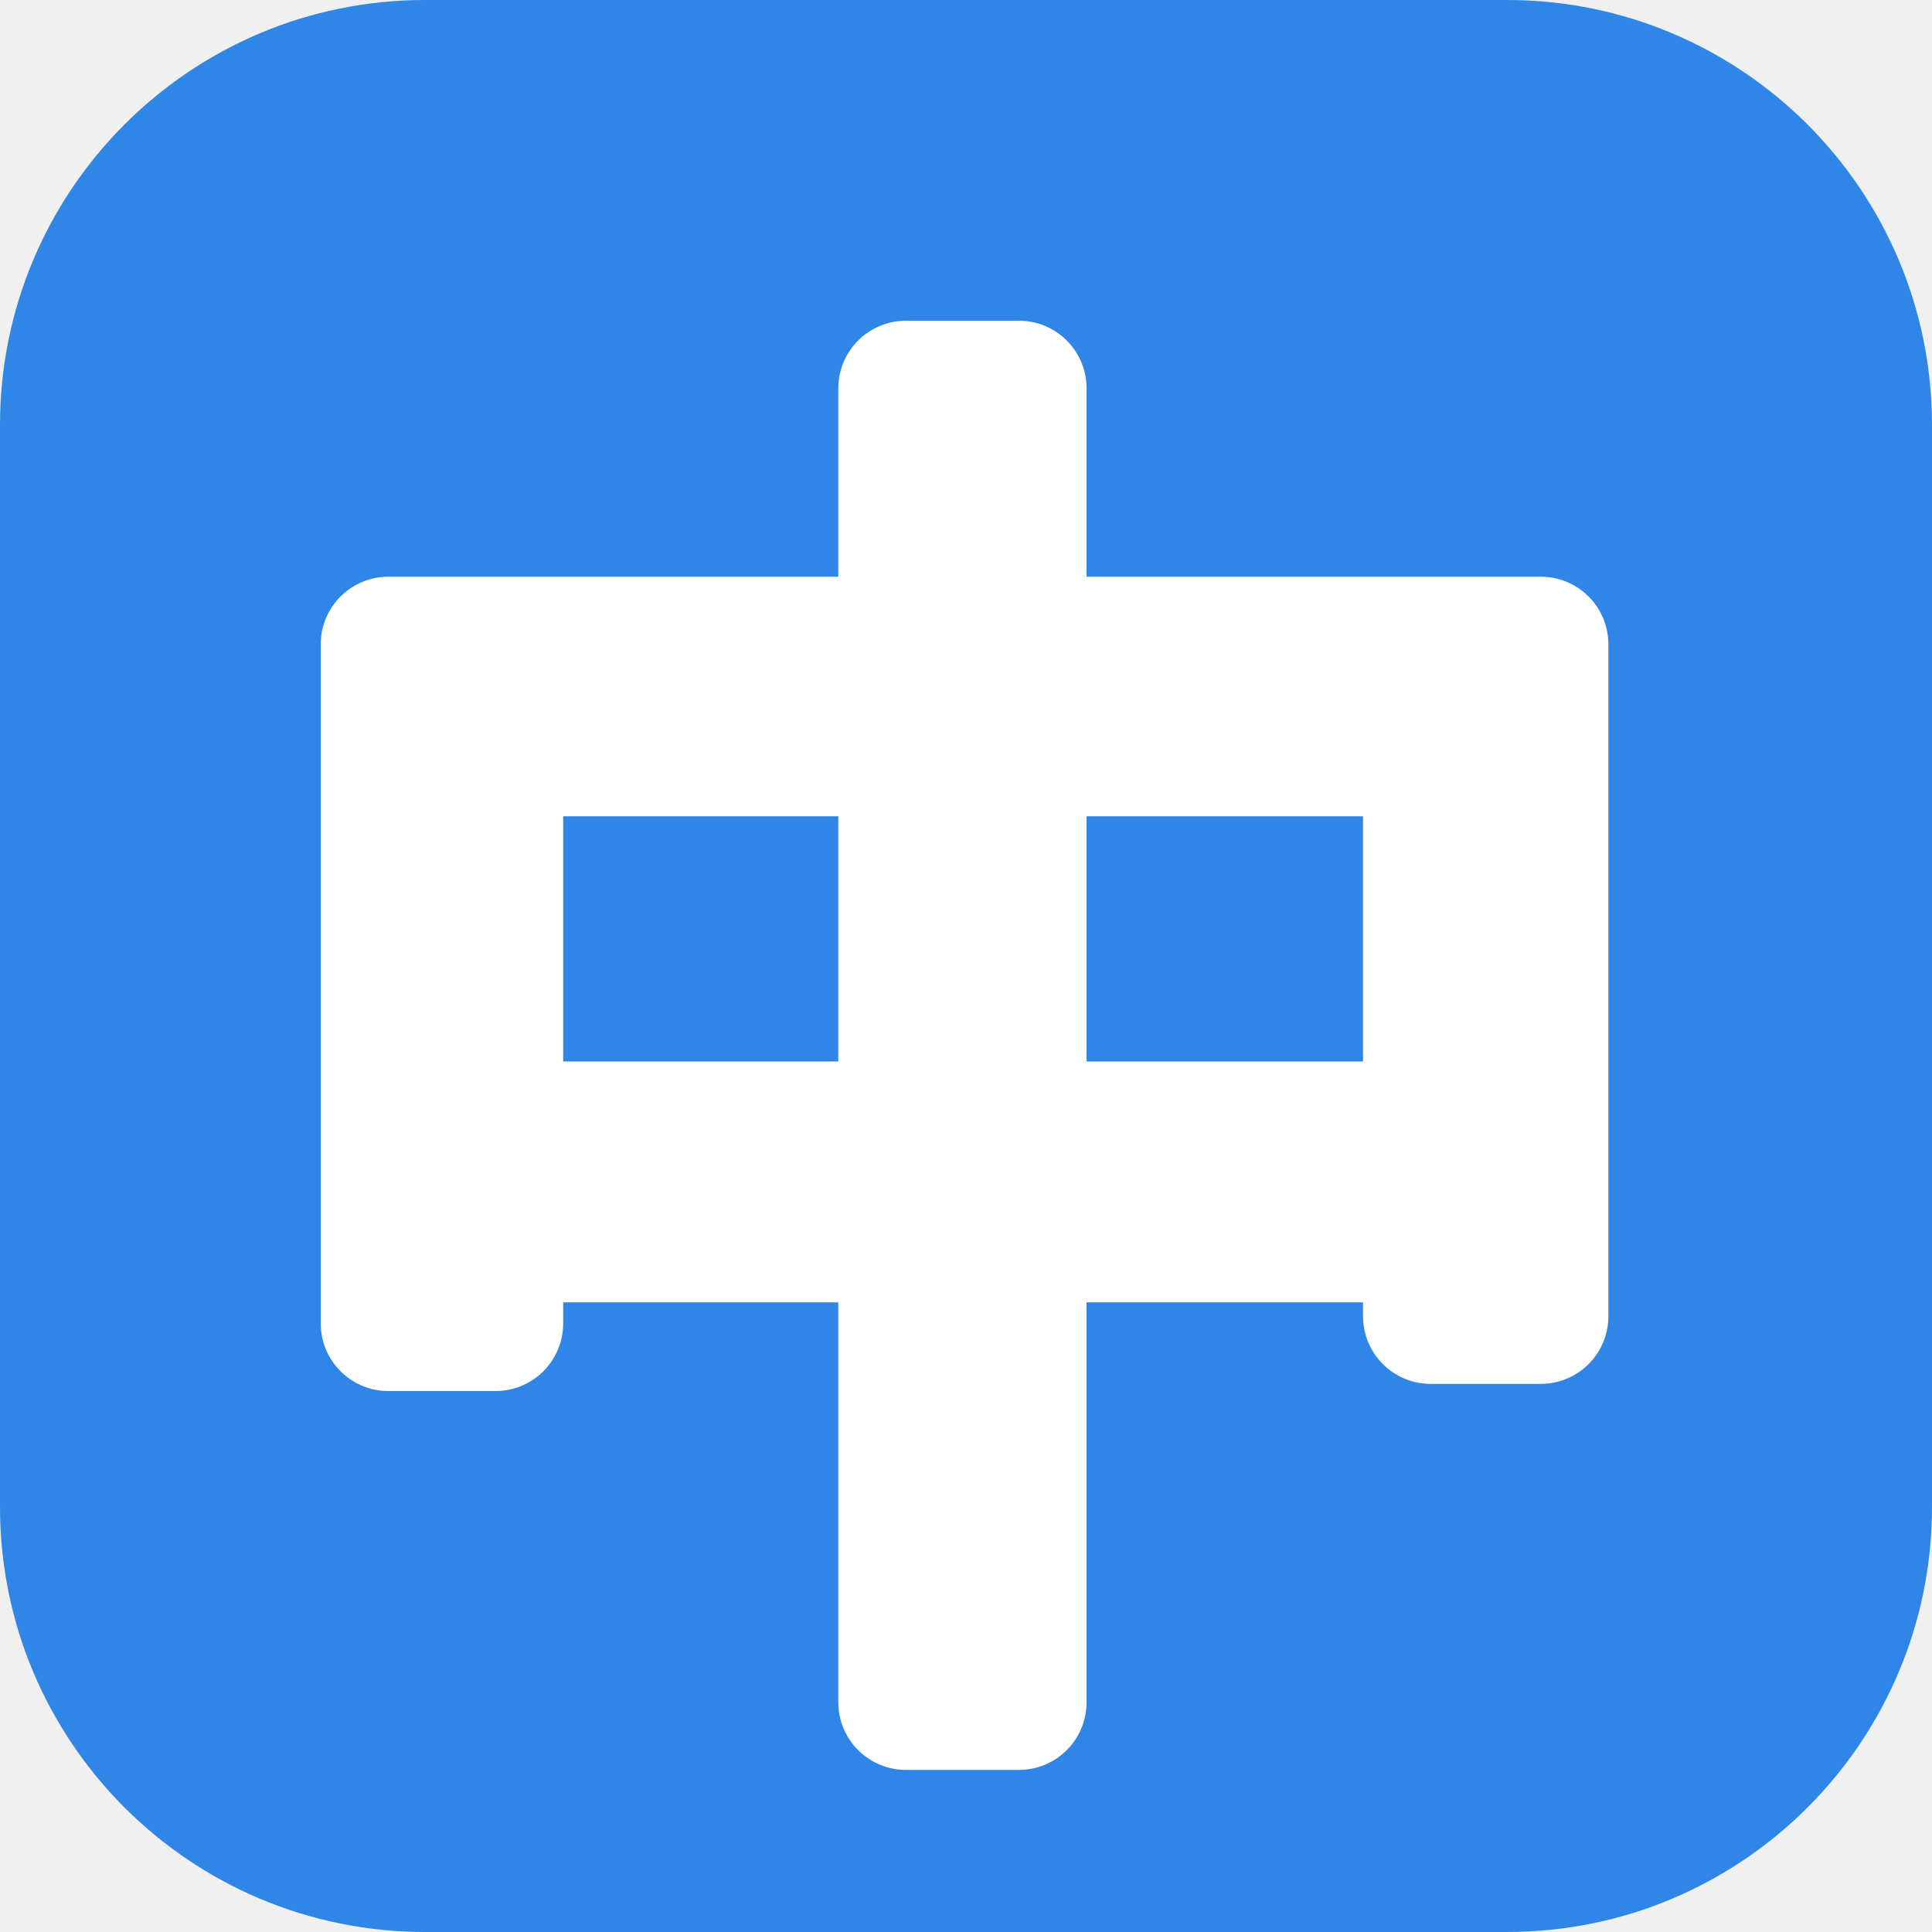
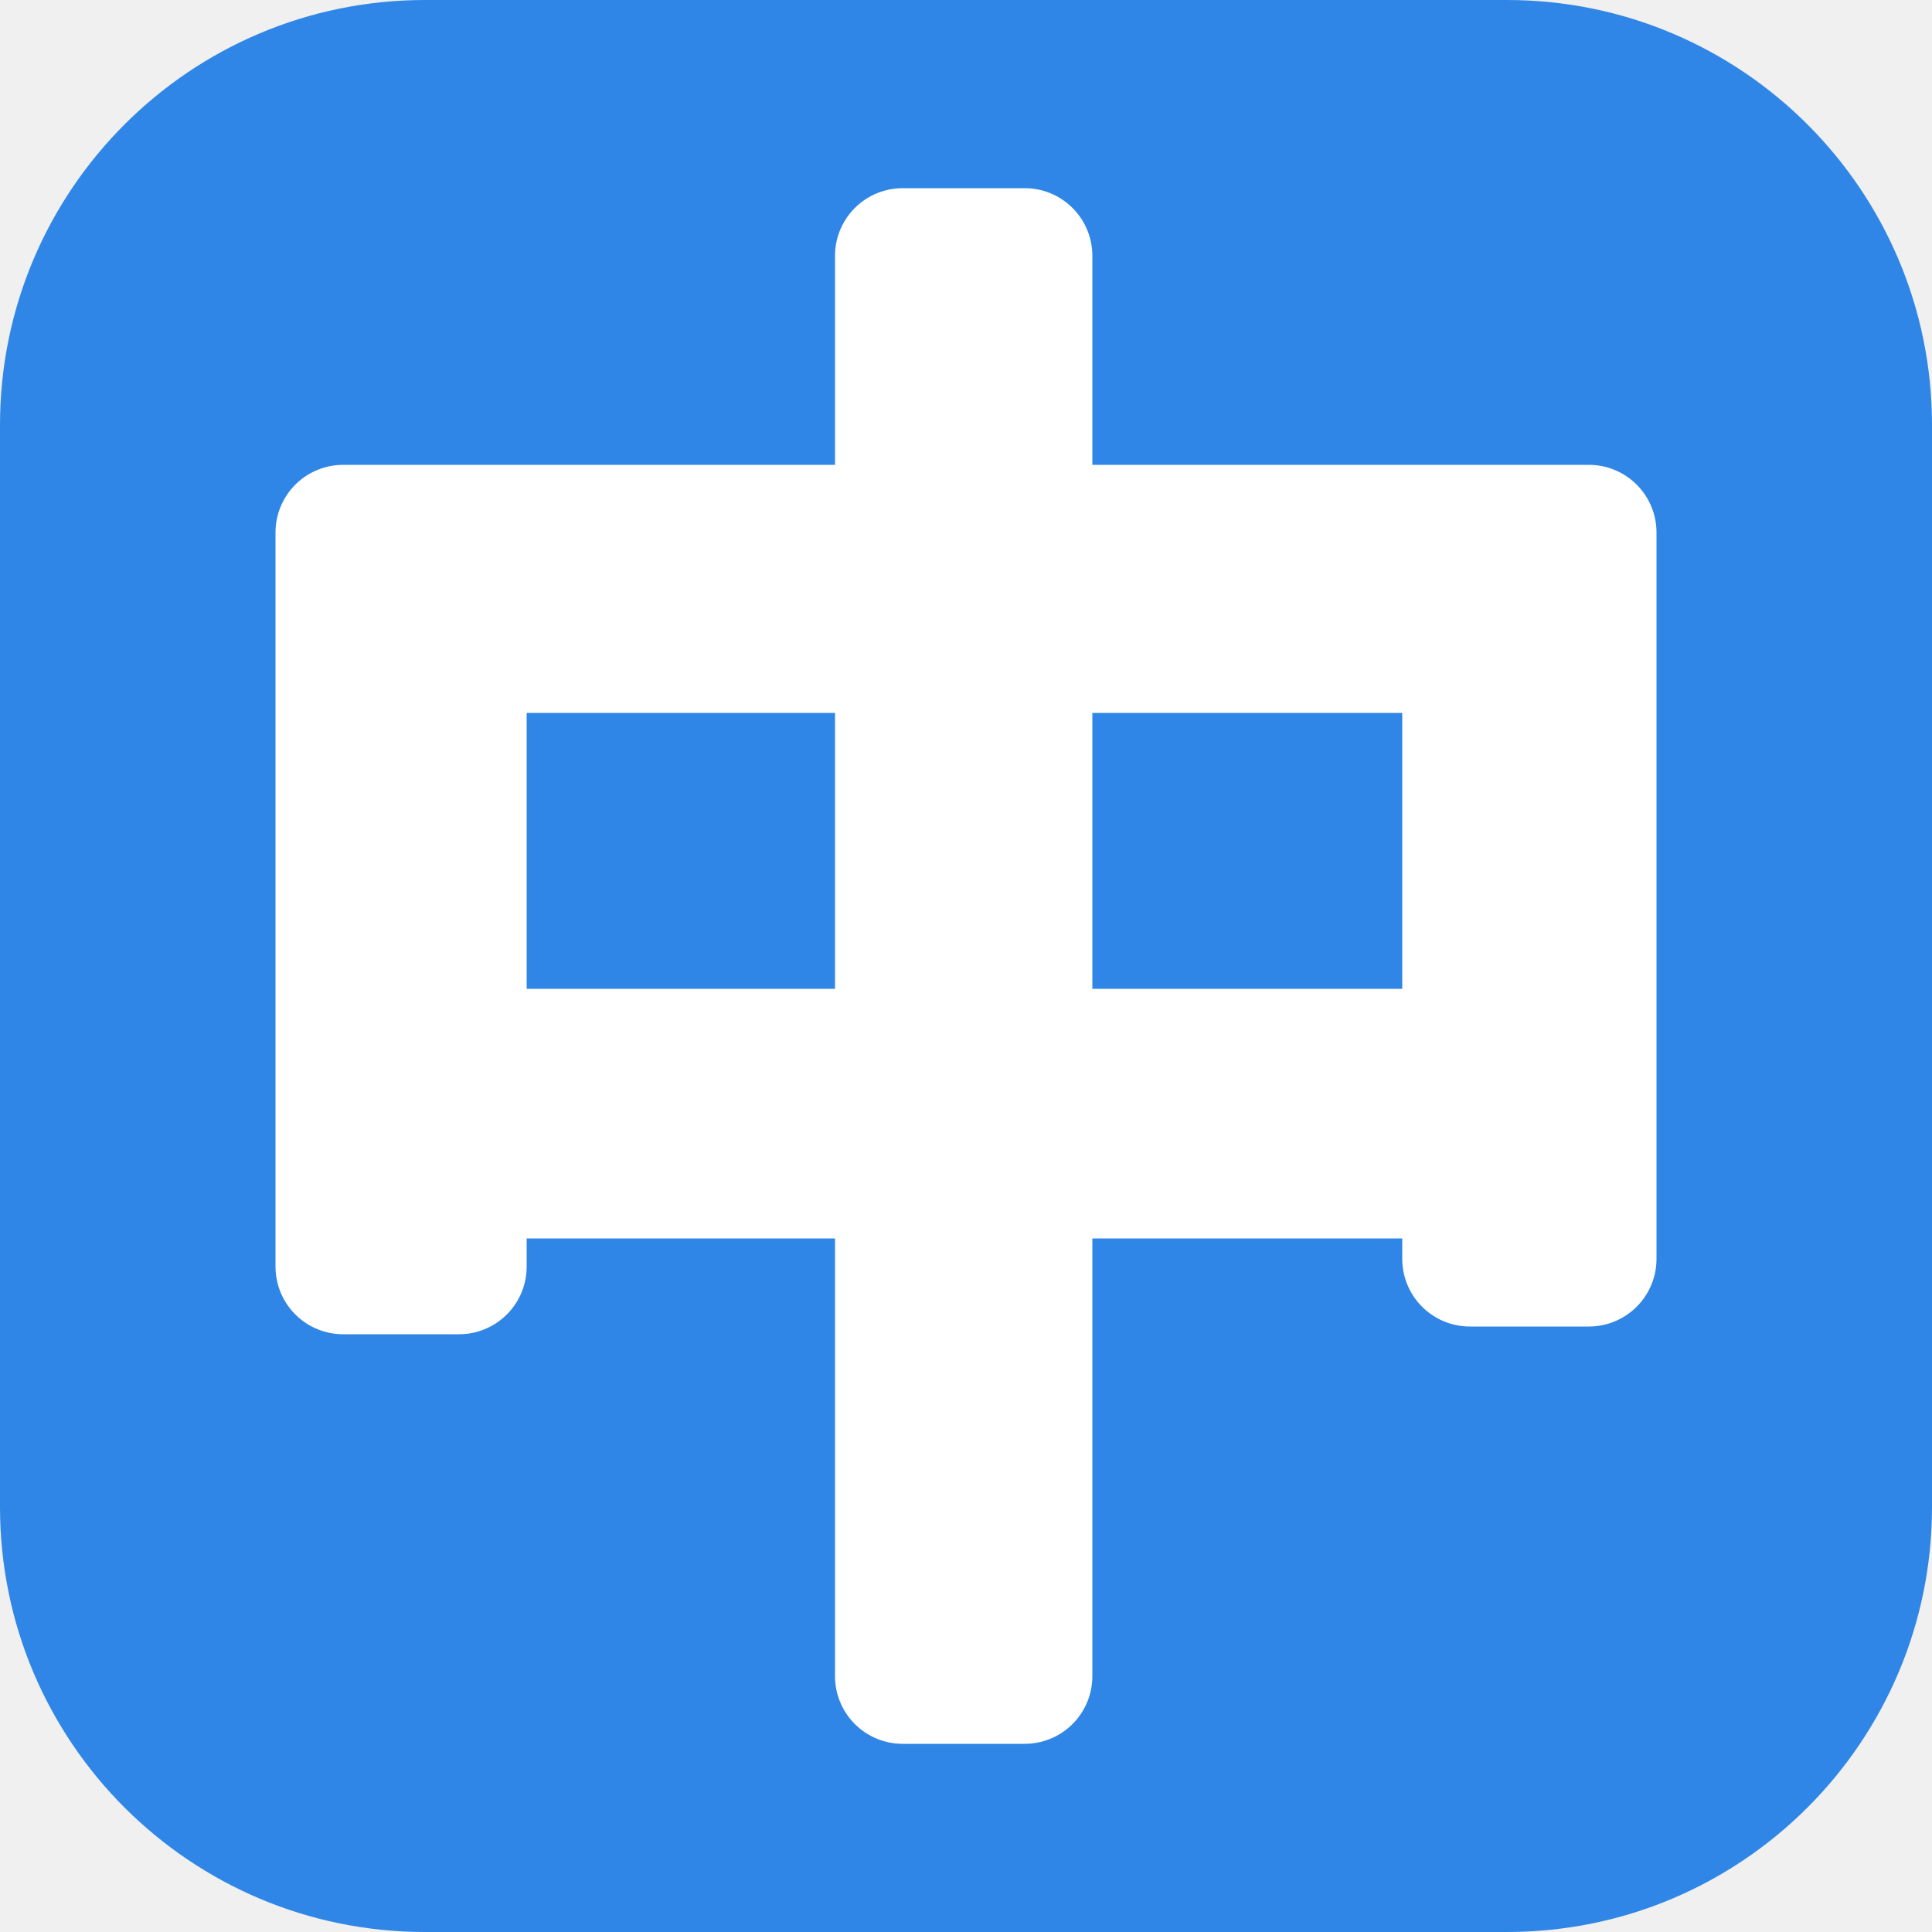
<svg xmlns="http://www.w3.org/2000/svg" width="100" height="100" viewBox="0 0 100 100">
  <rect width="100" height="100" rx="22" ry="22" fill="#2F86E6" />
-   <path d="M46.89 20.1V33.35H20.1V68.5H25.65V63.91H46.89V88.11H52.74V63.91H74.05V68.13H79.75V33.35H52.74V20.1ZM25.65 58.44V38.75H46.89V58.44ZM74.05 58.44H52.74V38.75H74.05Z" fill="#fff" stroke="#fff" stroke-width="7" stroke-linejoin="round" />
+   <path d="M46.72 13.24V27.56H17.76V65.56H23.76V60.6H46.72V86.76H53.04V60.6H76.08V65.16H82.24V27.56H53.04V13.24ZM23.76 54.68V33.4H46.72V54.68ZM76.08 54.68H53.04V33.4H76.08Z" fill="#fff" stroke="#fff" stroke-width="7" stroke-linejoin="round" />
</svg>
